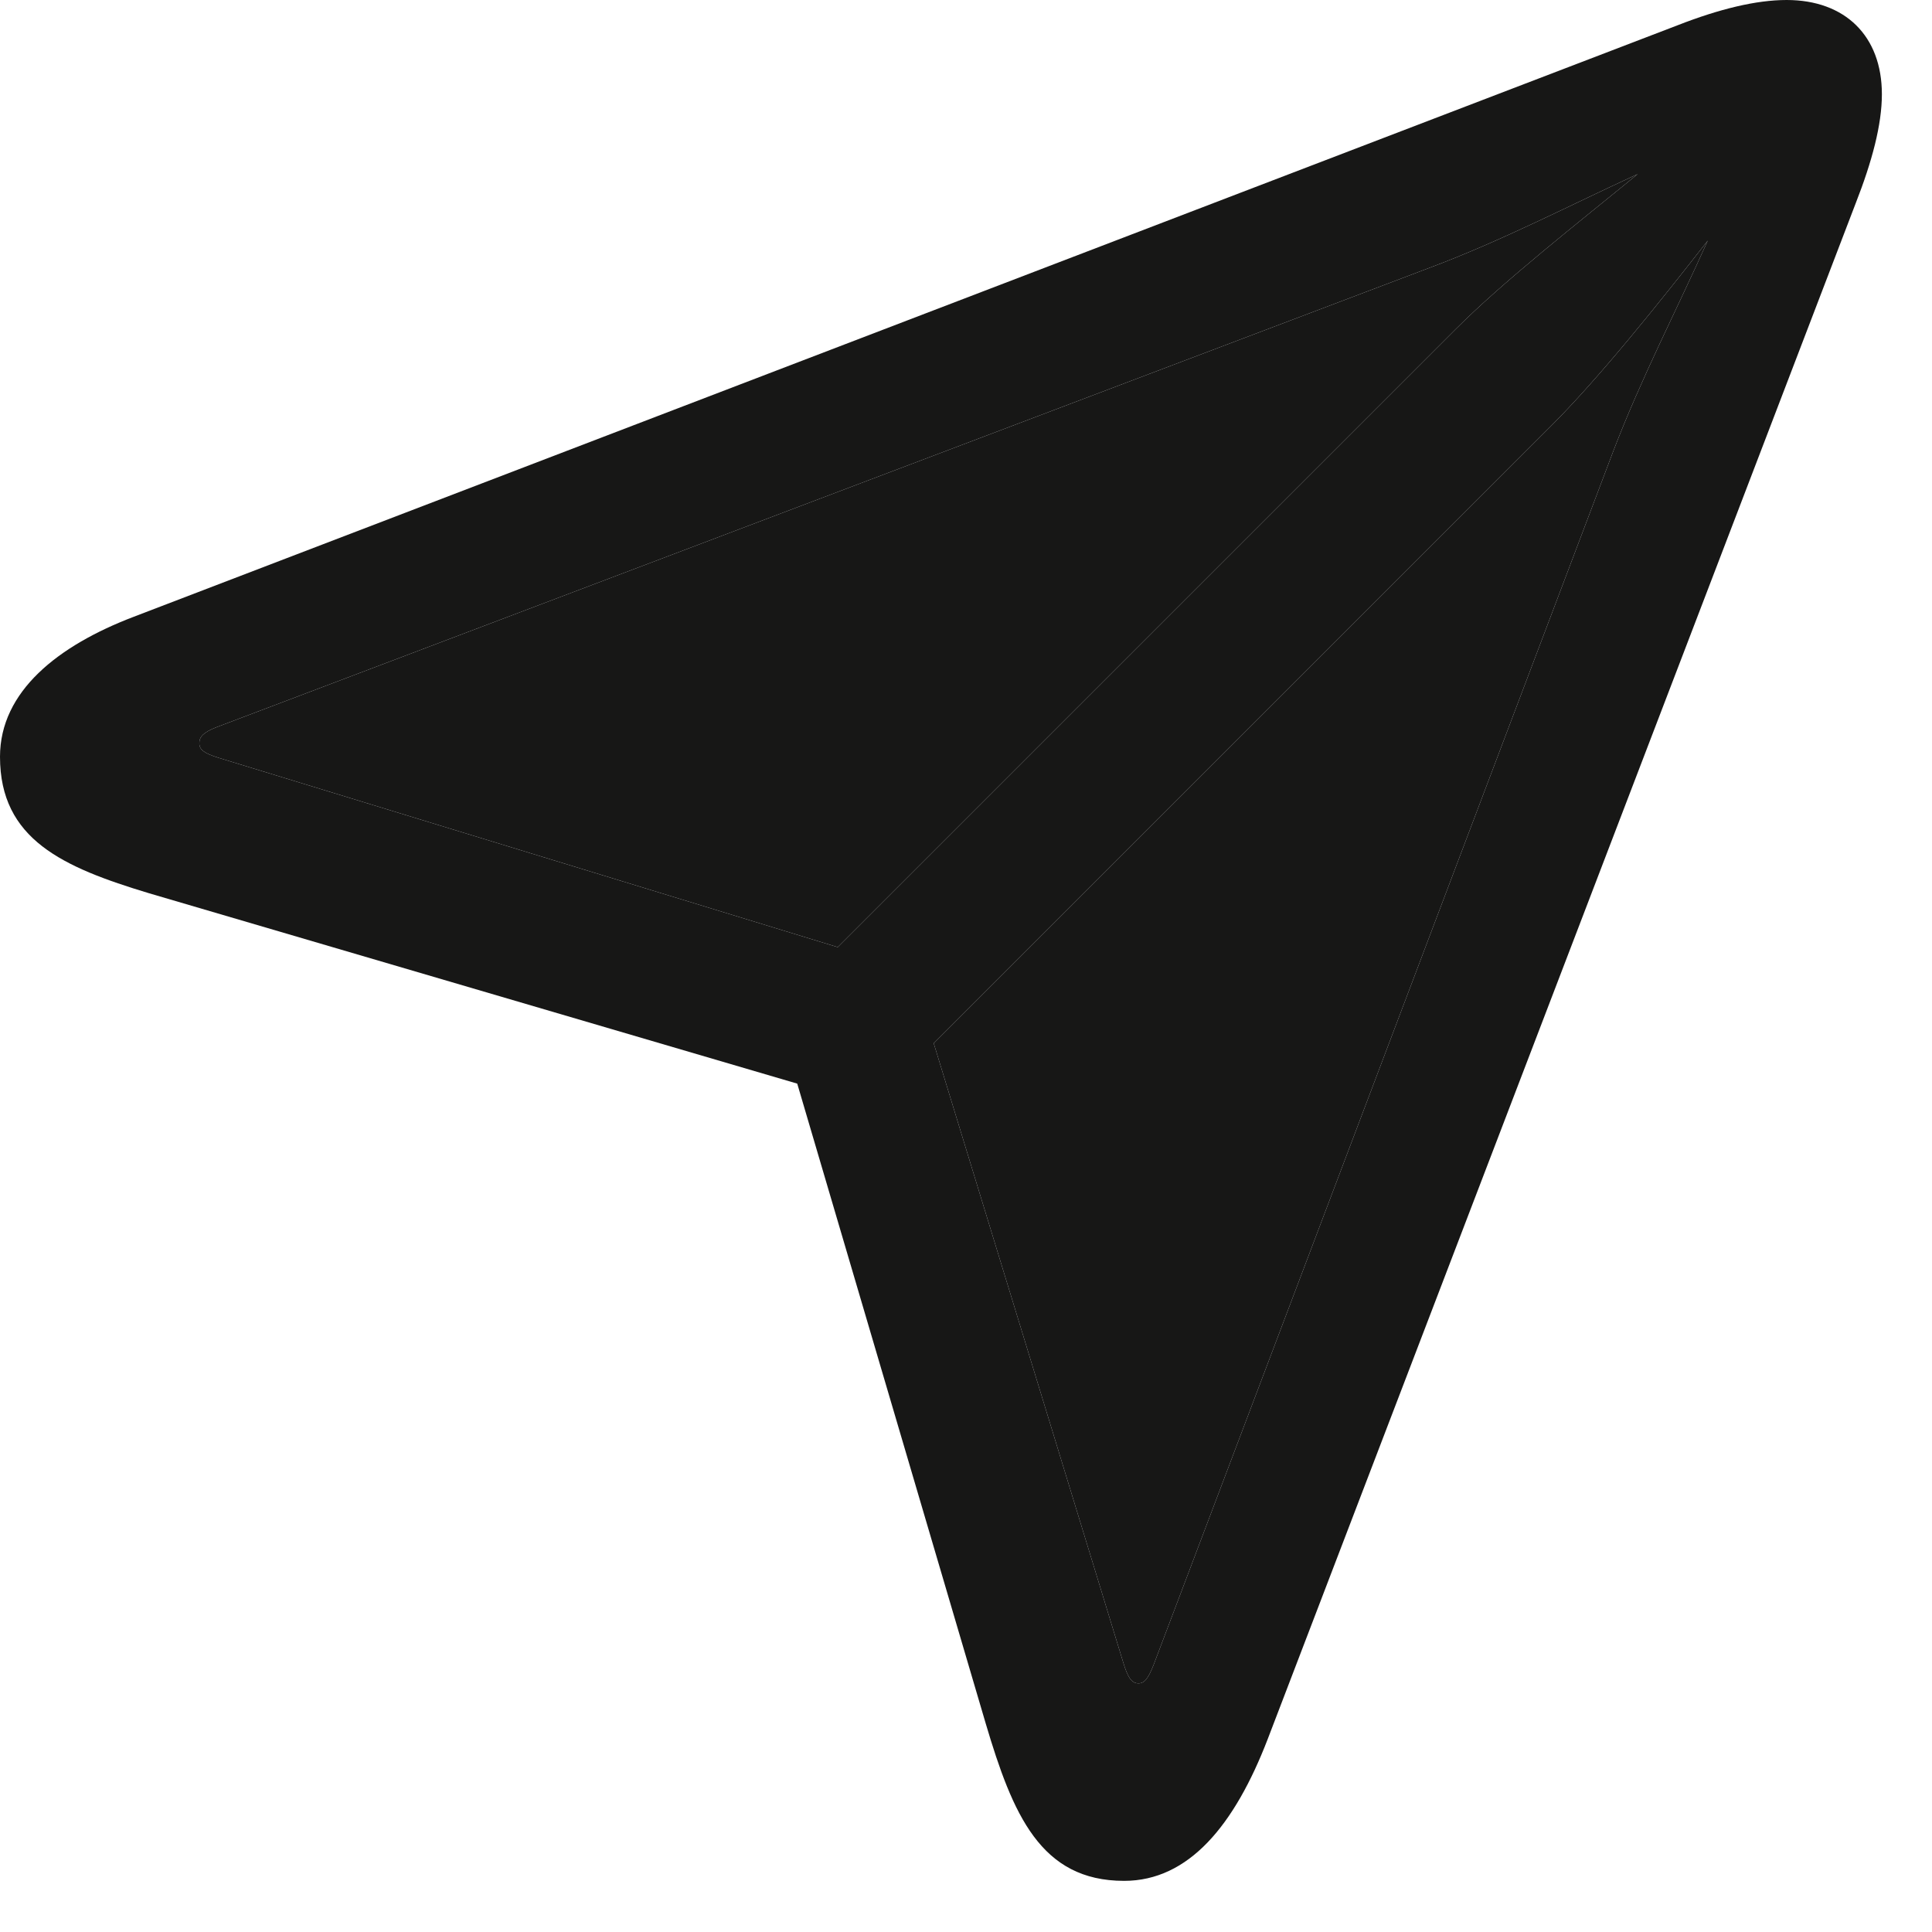
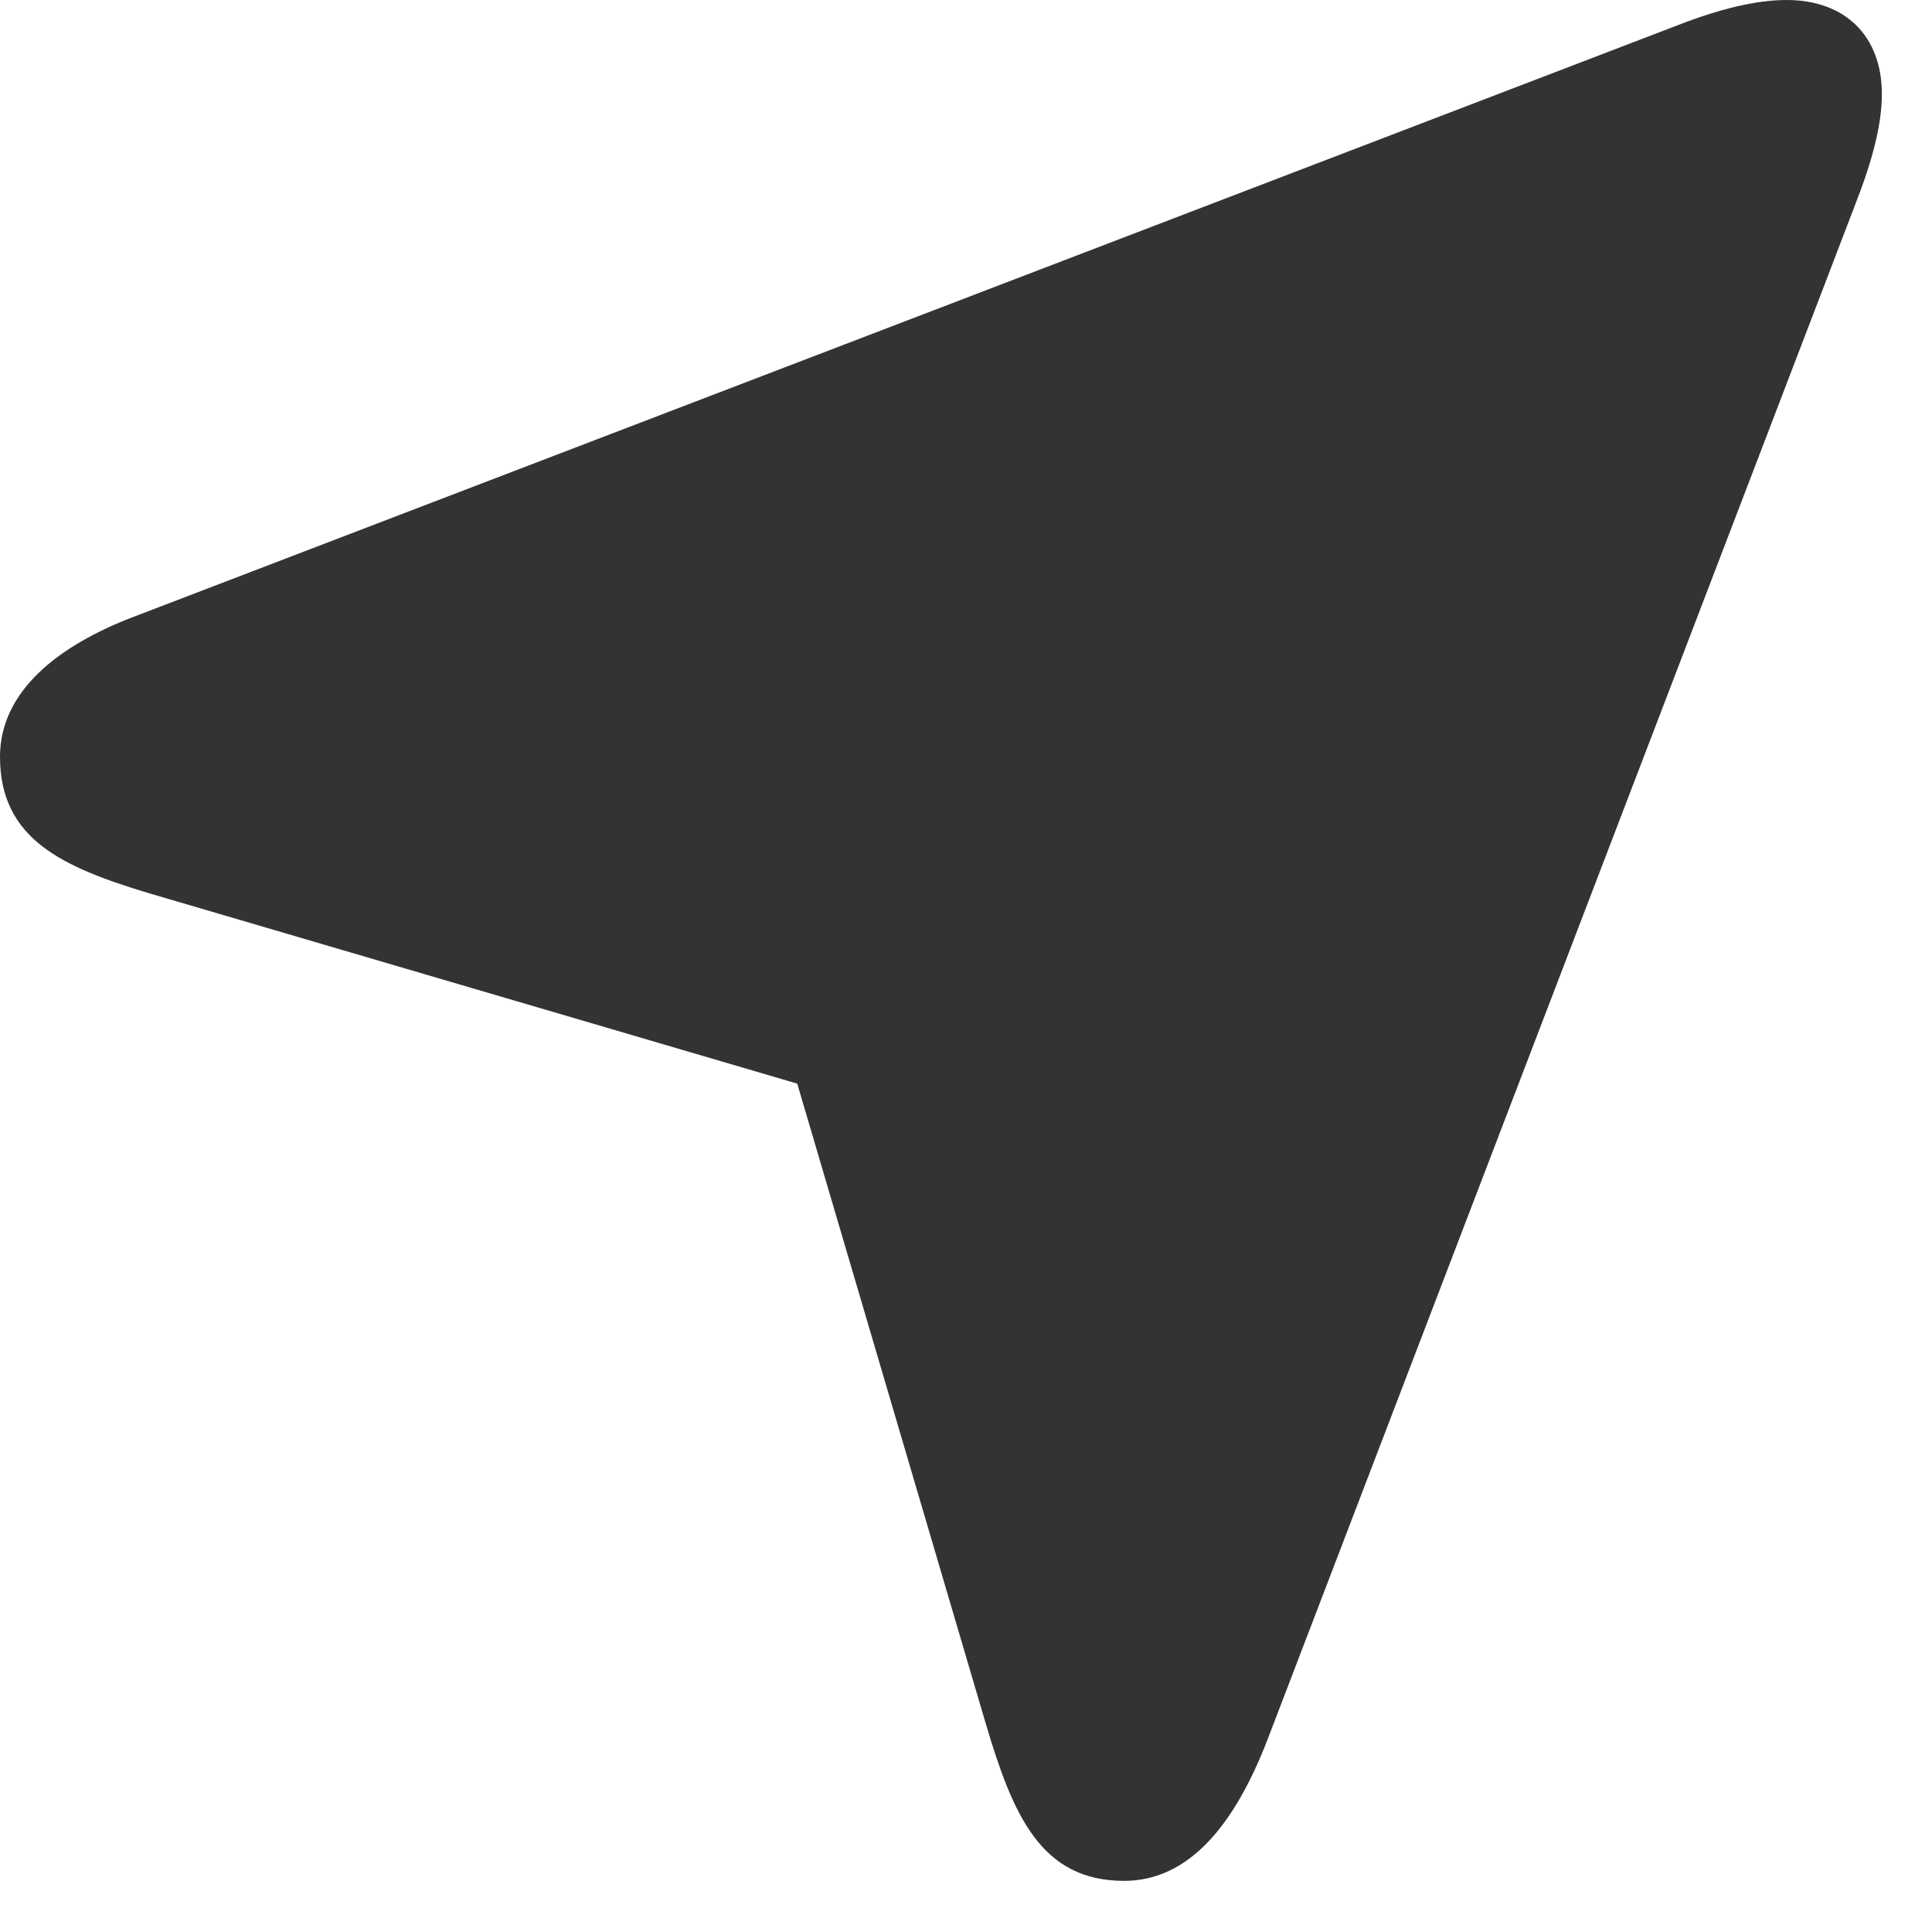
<svg xmlns="http://www.w3.org/2000/svg" width="17" height="17" viewBox="0 0 17 17" fill="none">
-   <path d="M9.891 16.55C10.46 16.55 10.863 16.061 11.155 15.302L16.33 1.785C16.472 1.422 16.559 1.098 16.559 0.829C16.559 0.316 16.235 0 15.721 0C15.453 0 15.129 0.079 14.765 0.221L1.177 5.427C0.513 5.68 0 6.082 0 6.659C0 7.386 0.553 7.631 1.312 7.86L7.015 9.535L8.674 15.167C8.911 15.965 9.156 16.55 9.891 16.55ZM7.371 8.334L1.92 6.667C1.794 6.627 1.754 6.596 1.754 6.54C1.754 6.485 1.785 6.446 1.904 6.399L12.585 2.354C13.217 2.117 13.825 1.801 14.41 1.532C13.889 1.959 13.241 2.464 12.806 2.899L7.371 8.334ZM10.018 14.812C9.955 14.812 9.923 14.757 9.884 14.63L8.216 9.18L13.652 3.744C14.078 3.318 14.608 2.654 15.027 2.117C14.758 2.717 14.442 3.326 14.197 3.966L10.152 14.646C10.105 14.765 10.073 14.812 10.018 14.812Z" fill="#171716" />
-   <path d="M7.371 8.334L1.92 6.667C1.794 6.627 1.754 6.596 1.754 6.54C1.754 6.485 1.785 6.446 1.904 6.399L12.585 2.354C13.217 2.117 13.825 1.801 14.41 1.532C13.889 1.959 13.241 2.464 12.806 2.899L7.371 8.334Z" fill="#171716" />
-   <path d="M10.018 14.812C9.955 14.812 9.923 14.757 9.884 14.63L8.216 9.18L13.652 3.744C14.078 3.318 14.608 2.654 15.027 2.117C14.758 2.717 14.442 3.326 14.197 3.966L10.152 14.646C10.105 14.765 10.073 14.812 10.018 14.812Z" fill="#171716" />
+   <path d="M9.891 16.55C10.46 16.55 10.863 16.061 11.155 15.302L16.33 1.785C16.472 1.422 16.559 1.098 16.559 0.829C16.559 0.316 16.235 0 15.721 0C15.453 0 15.129 0.079 14.765 0.221L1.177 5.427C0.513 5.68 0 6.082 0 6.659C0 7.386 0.553 7.631 1.312 7.86L7.015 9.535L8.674 15.167C8.911 15.965 9.156 16.55 9.891 16.55Z" fill="#333333" />
</svg>
